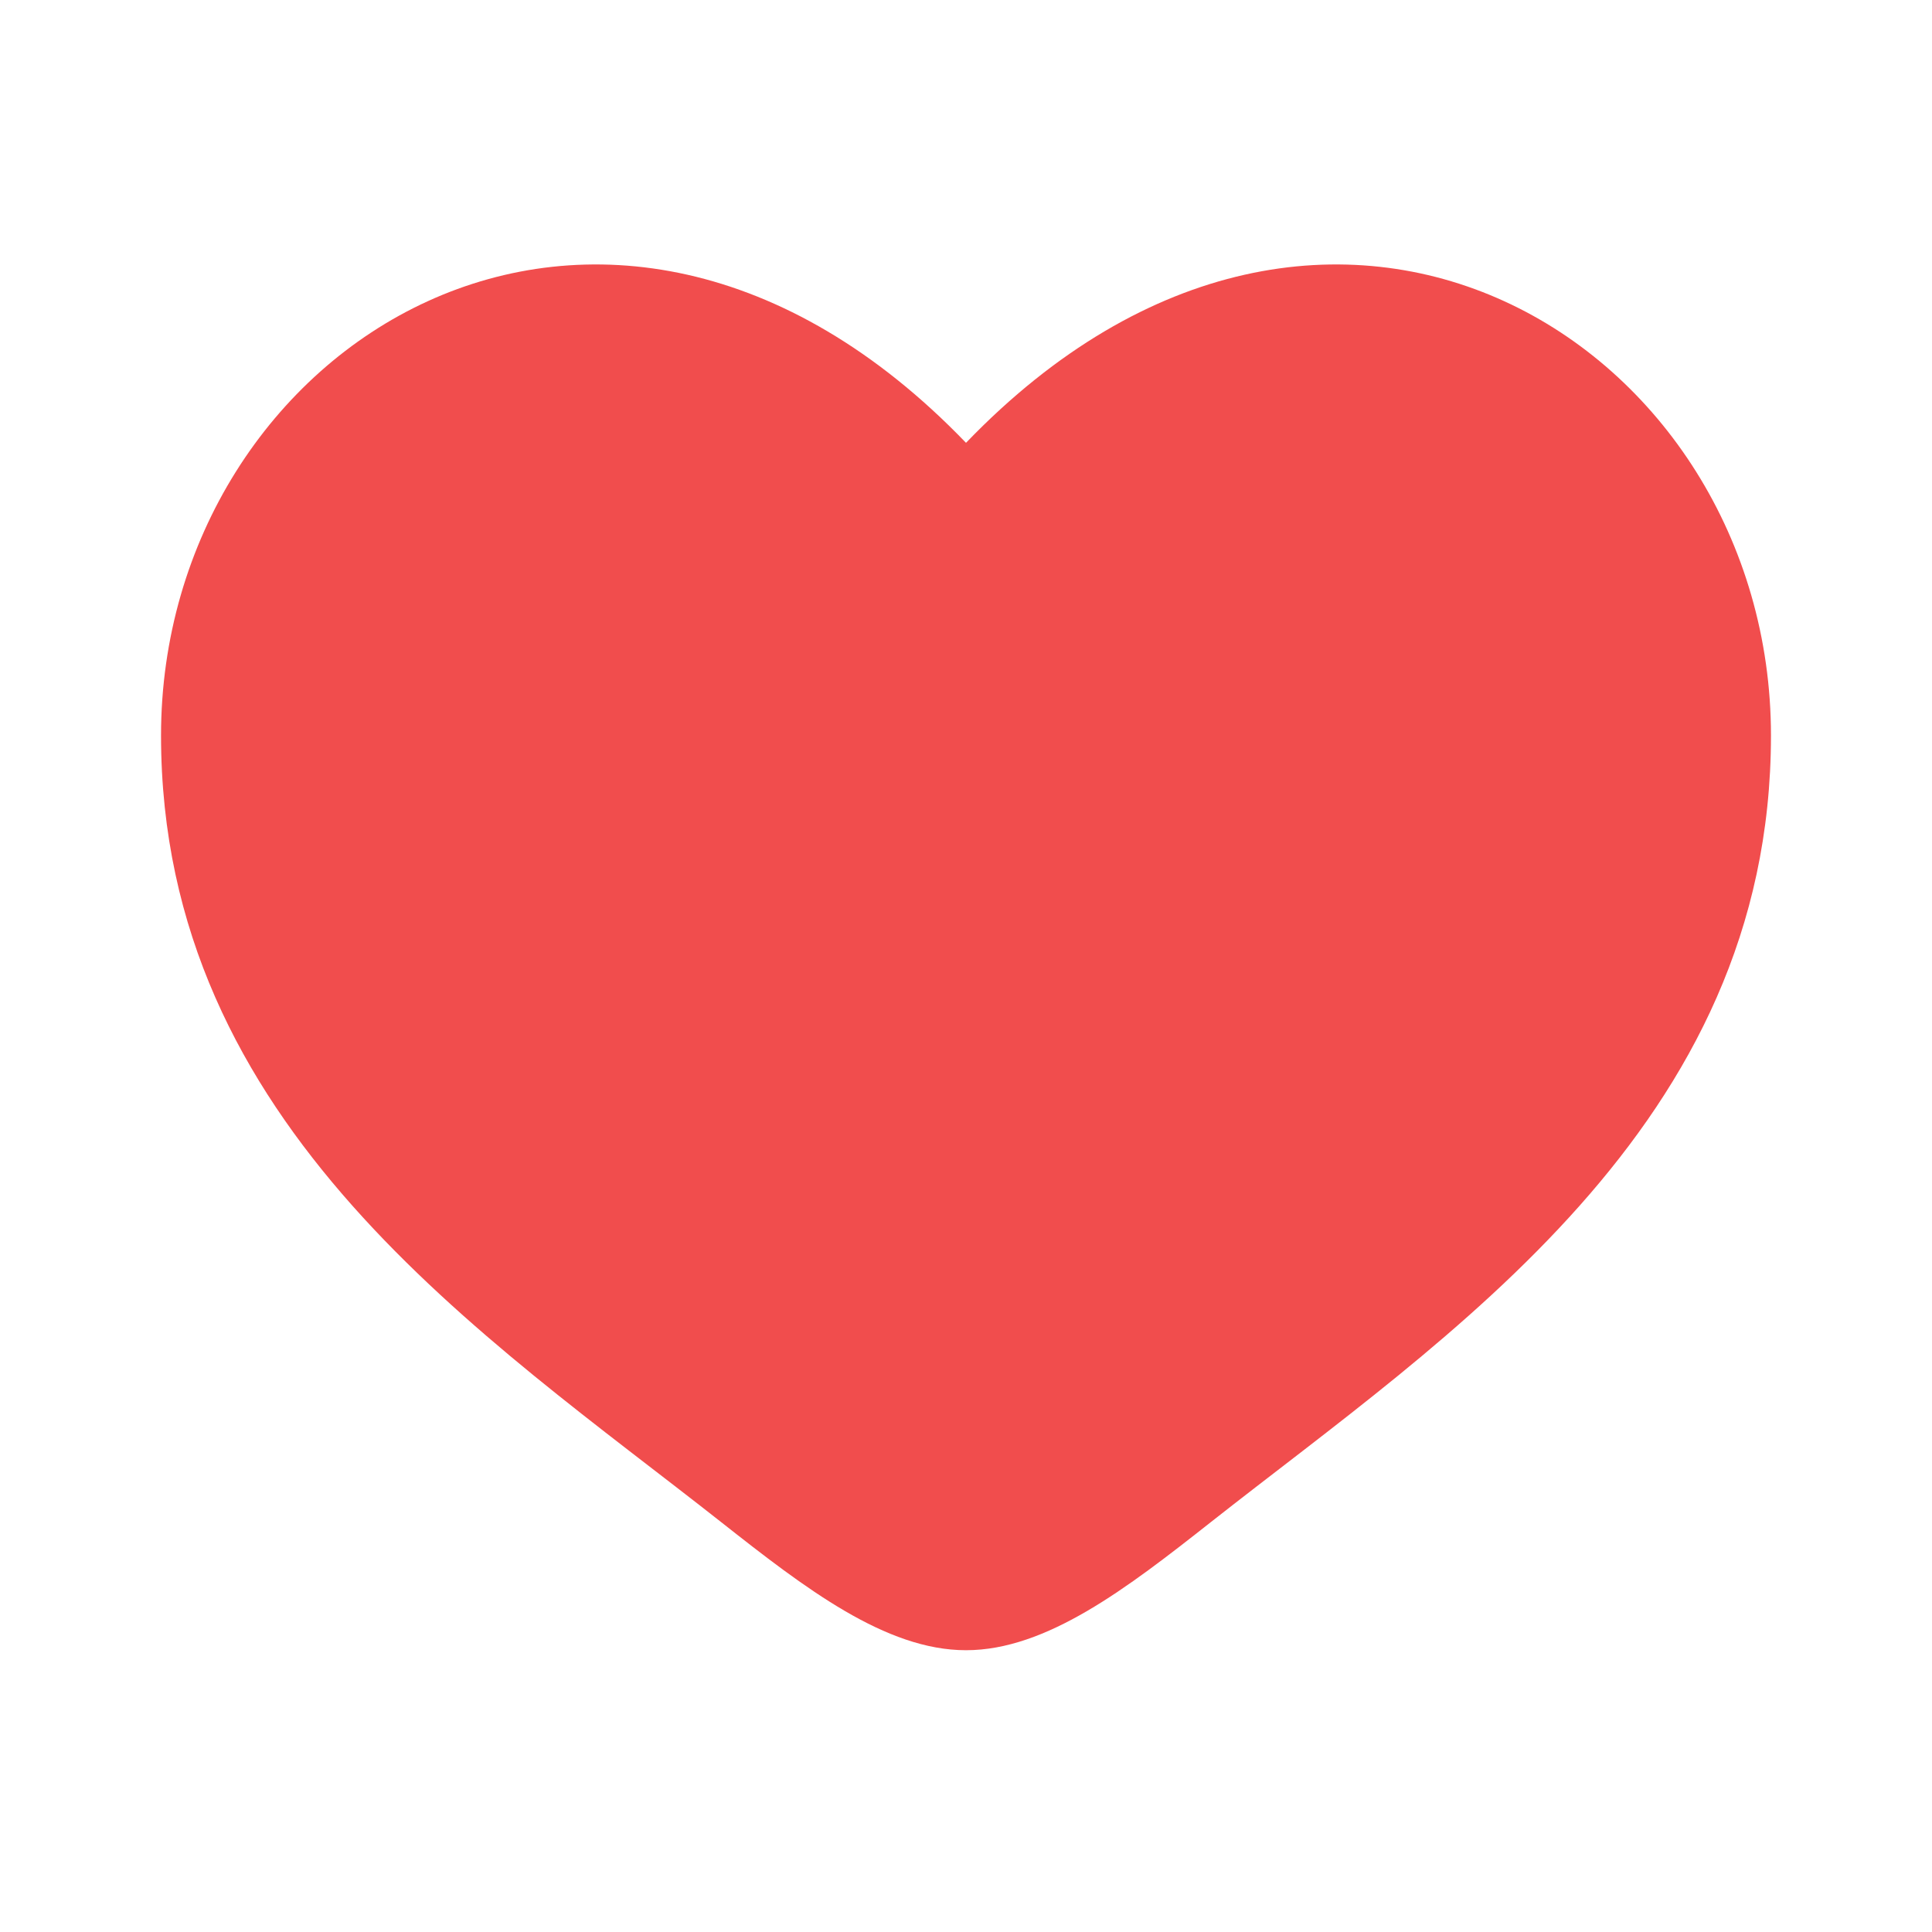
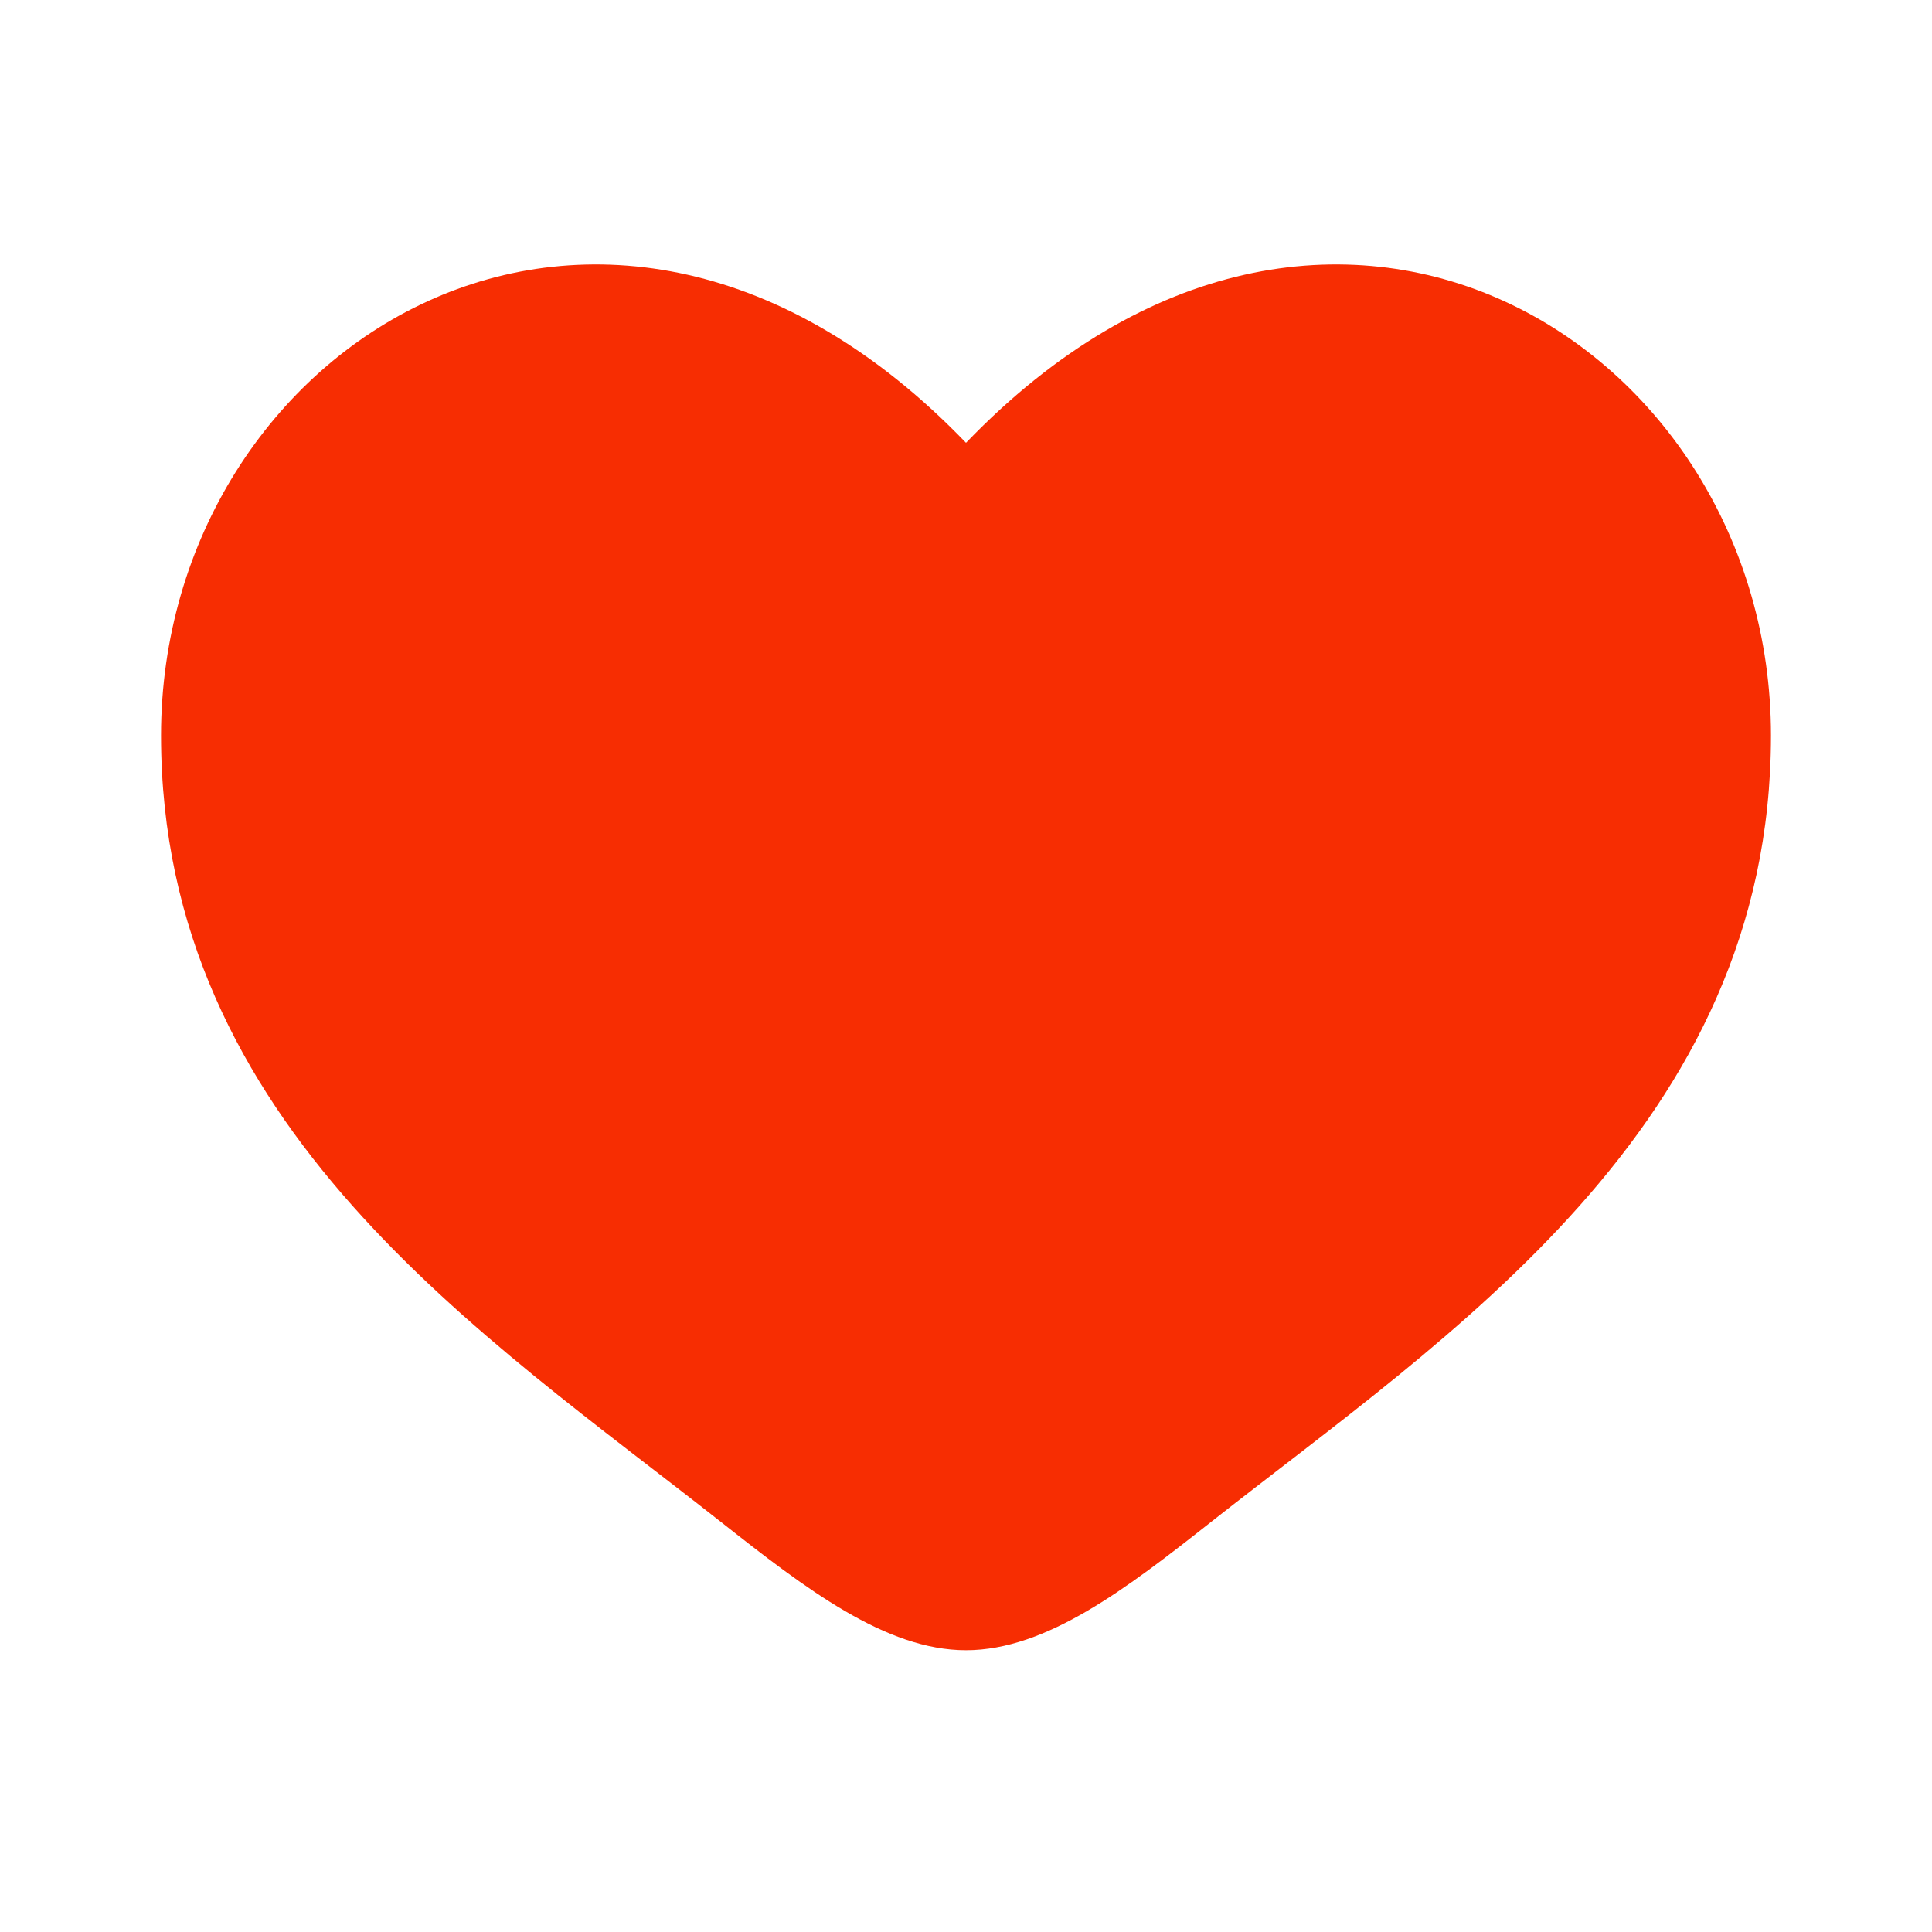
<svg xmlns="http://www.w3.org/2000/svg" width="20" height="20" viewBox="0 0 20 20" fill="none">
-   <path d="M1.667 7.614C1.667 11.667 5.016 13.826 7.468 15.759C8.333 16.441 9.167 17.083 10 17.083C10.833 17.083 11.667 16.441 12.532 15.759C14.984 13.826 18.333 11.667 18.333 7.614C18.333 3.562 13.75 0.688 10 4.584C6.25 0.688 1.667 3.562 1.667 7.614Z" fill="#F14D4D" />
+   <path d="M1.667 7.614C1.667 11.667 5.016 13.826 7.468 15.759C8.333 16.441 9.167 17.083 10 17.083C10.833 17.083 11.667 16.441 12.532 15.759C14.984 13.826 18.333 11.667 18.333 7.614C18.333 3.562 13.75 0.688 10 4.584C6.25 0.688 1.667 3.562 1.667 7.614Z" fill="#F72D02" />
</svg>
